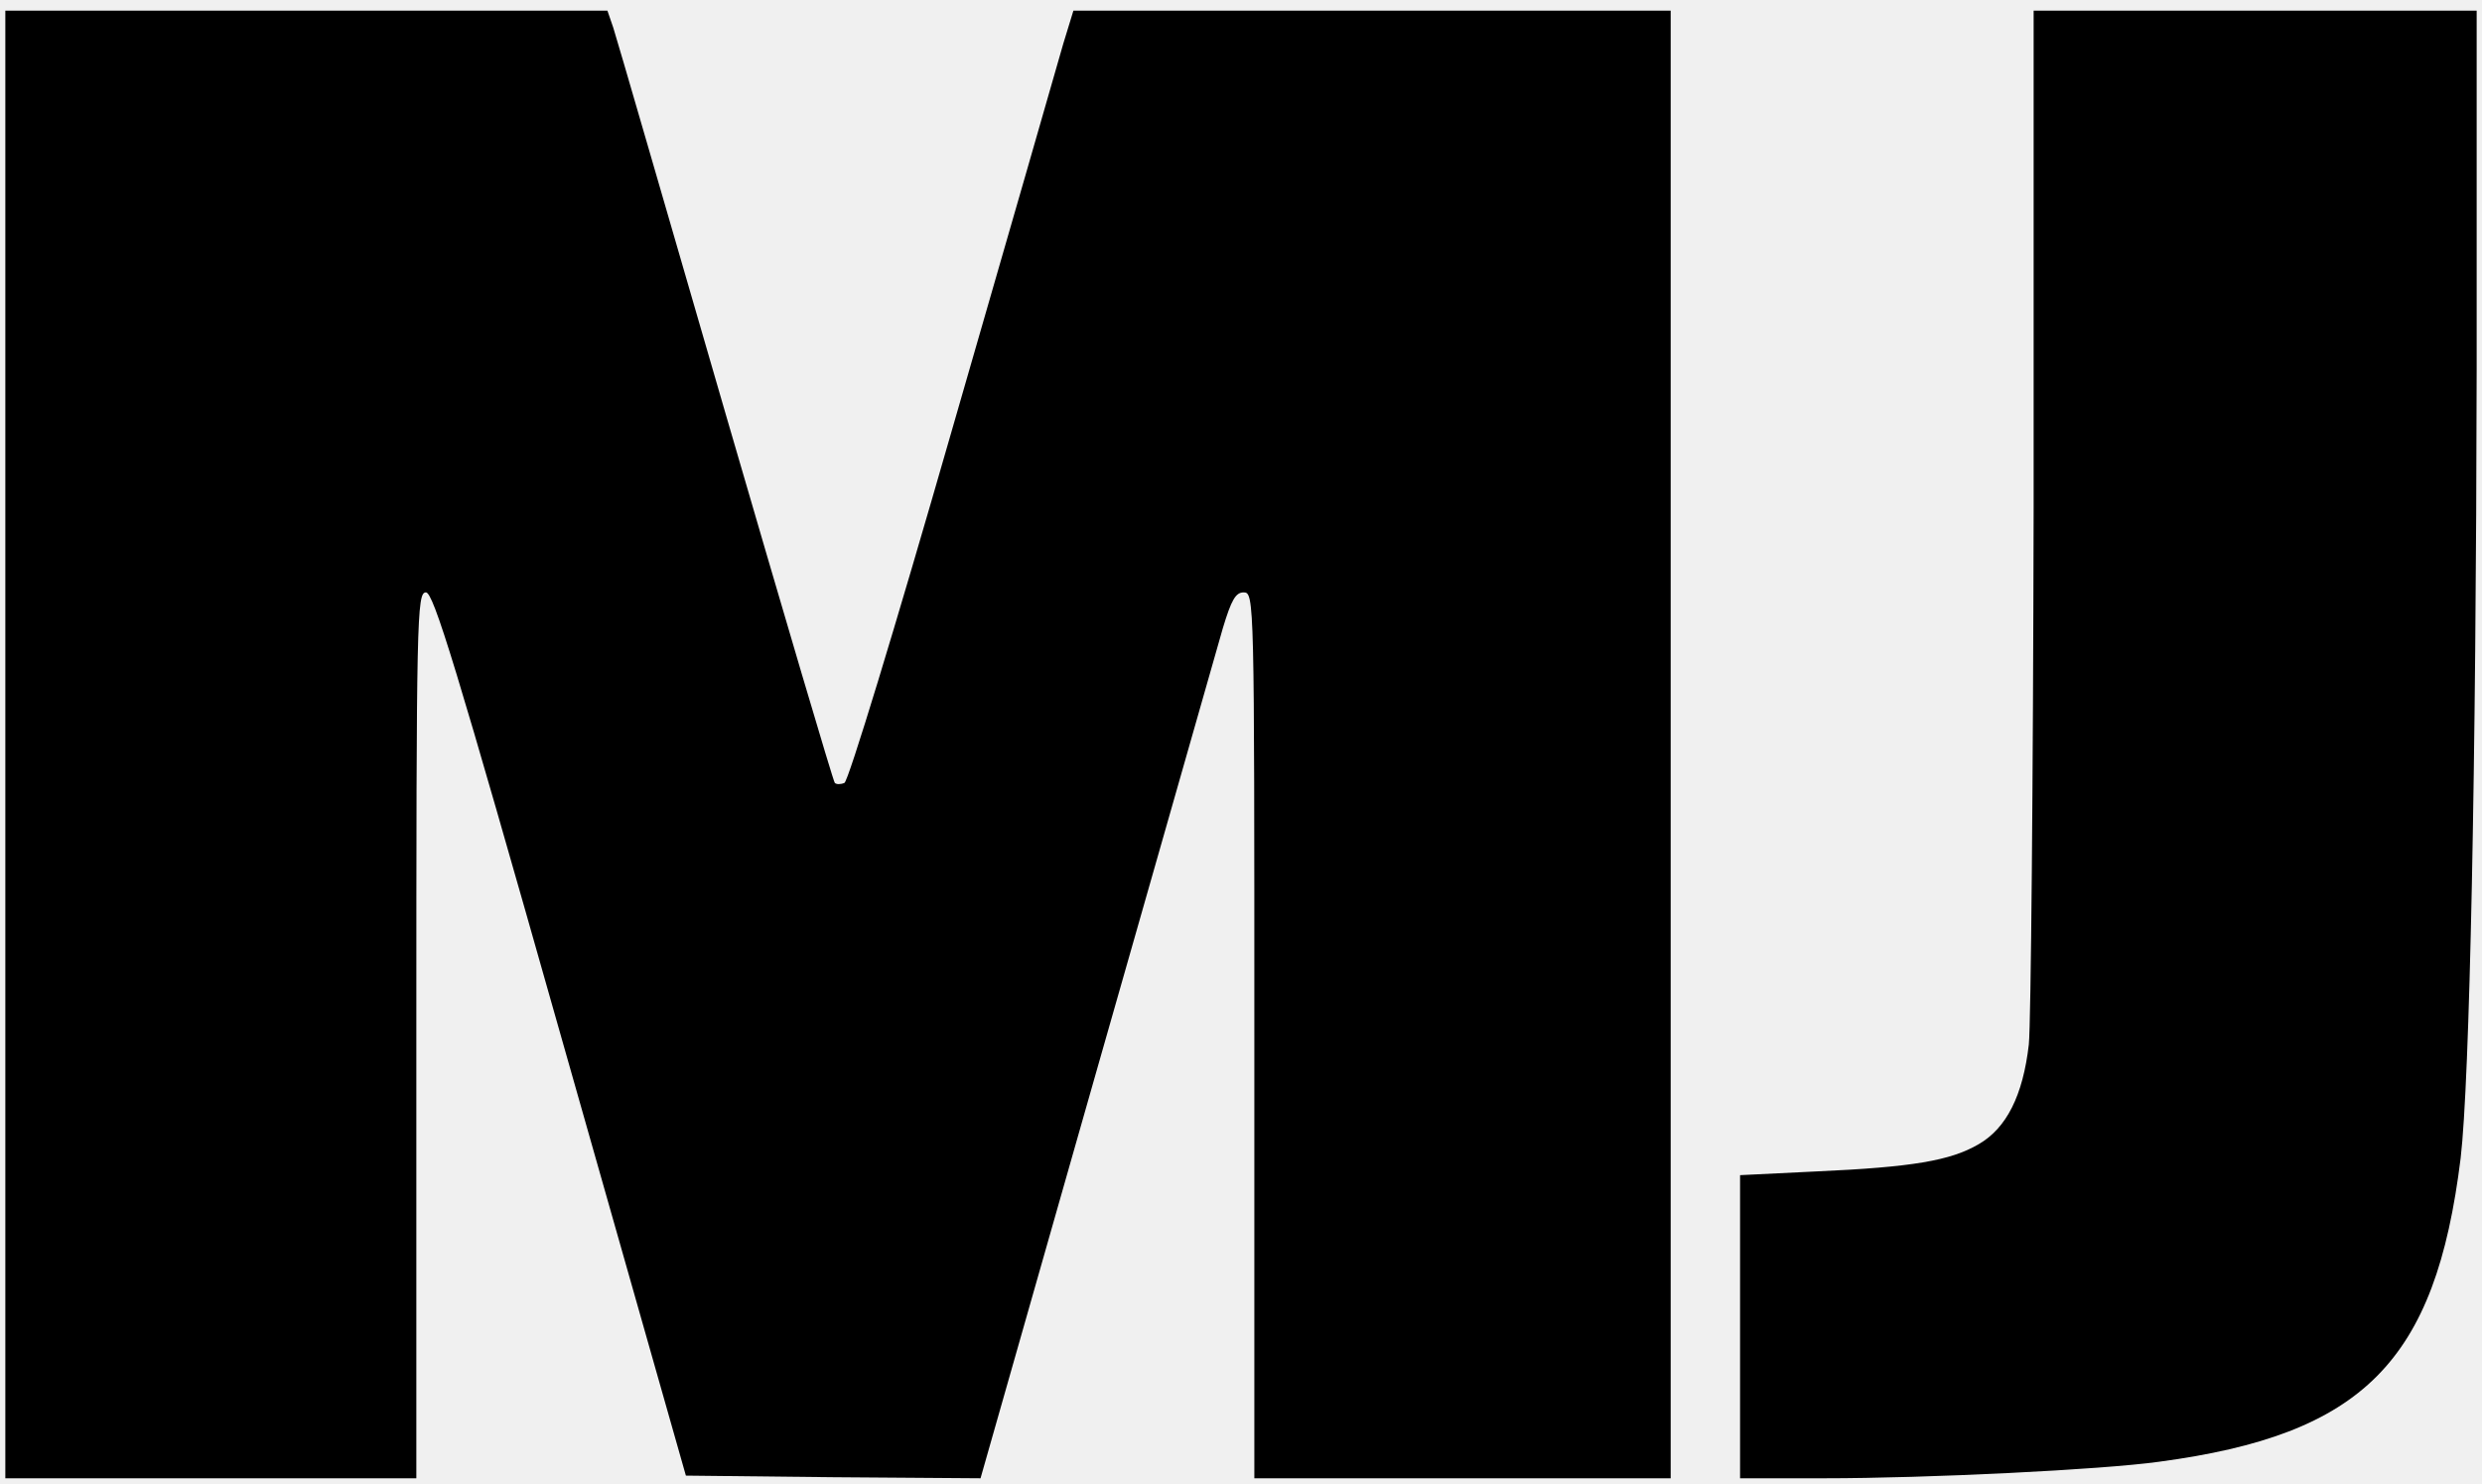
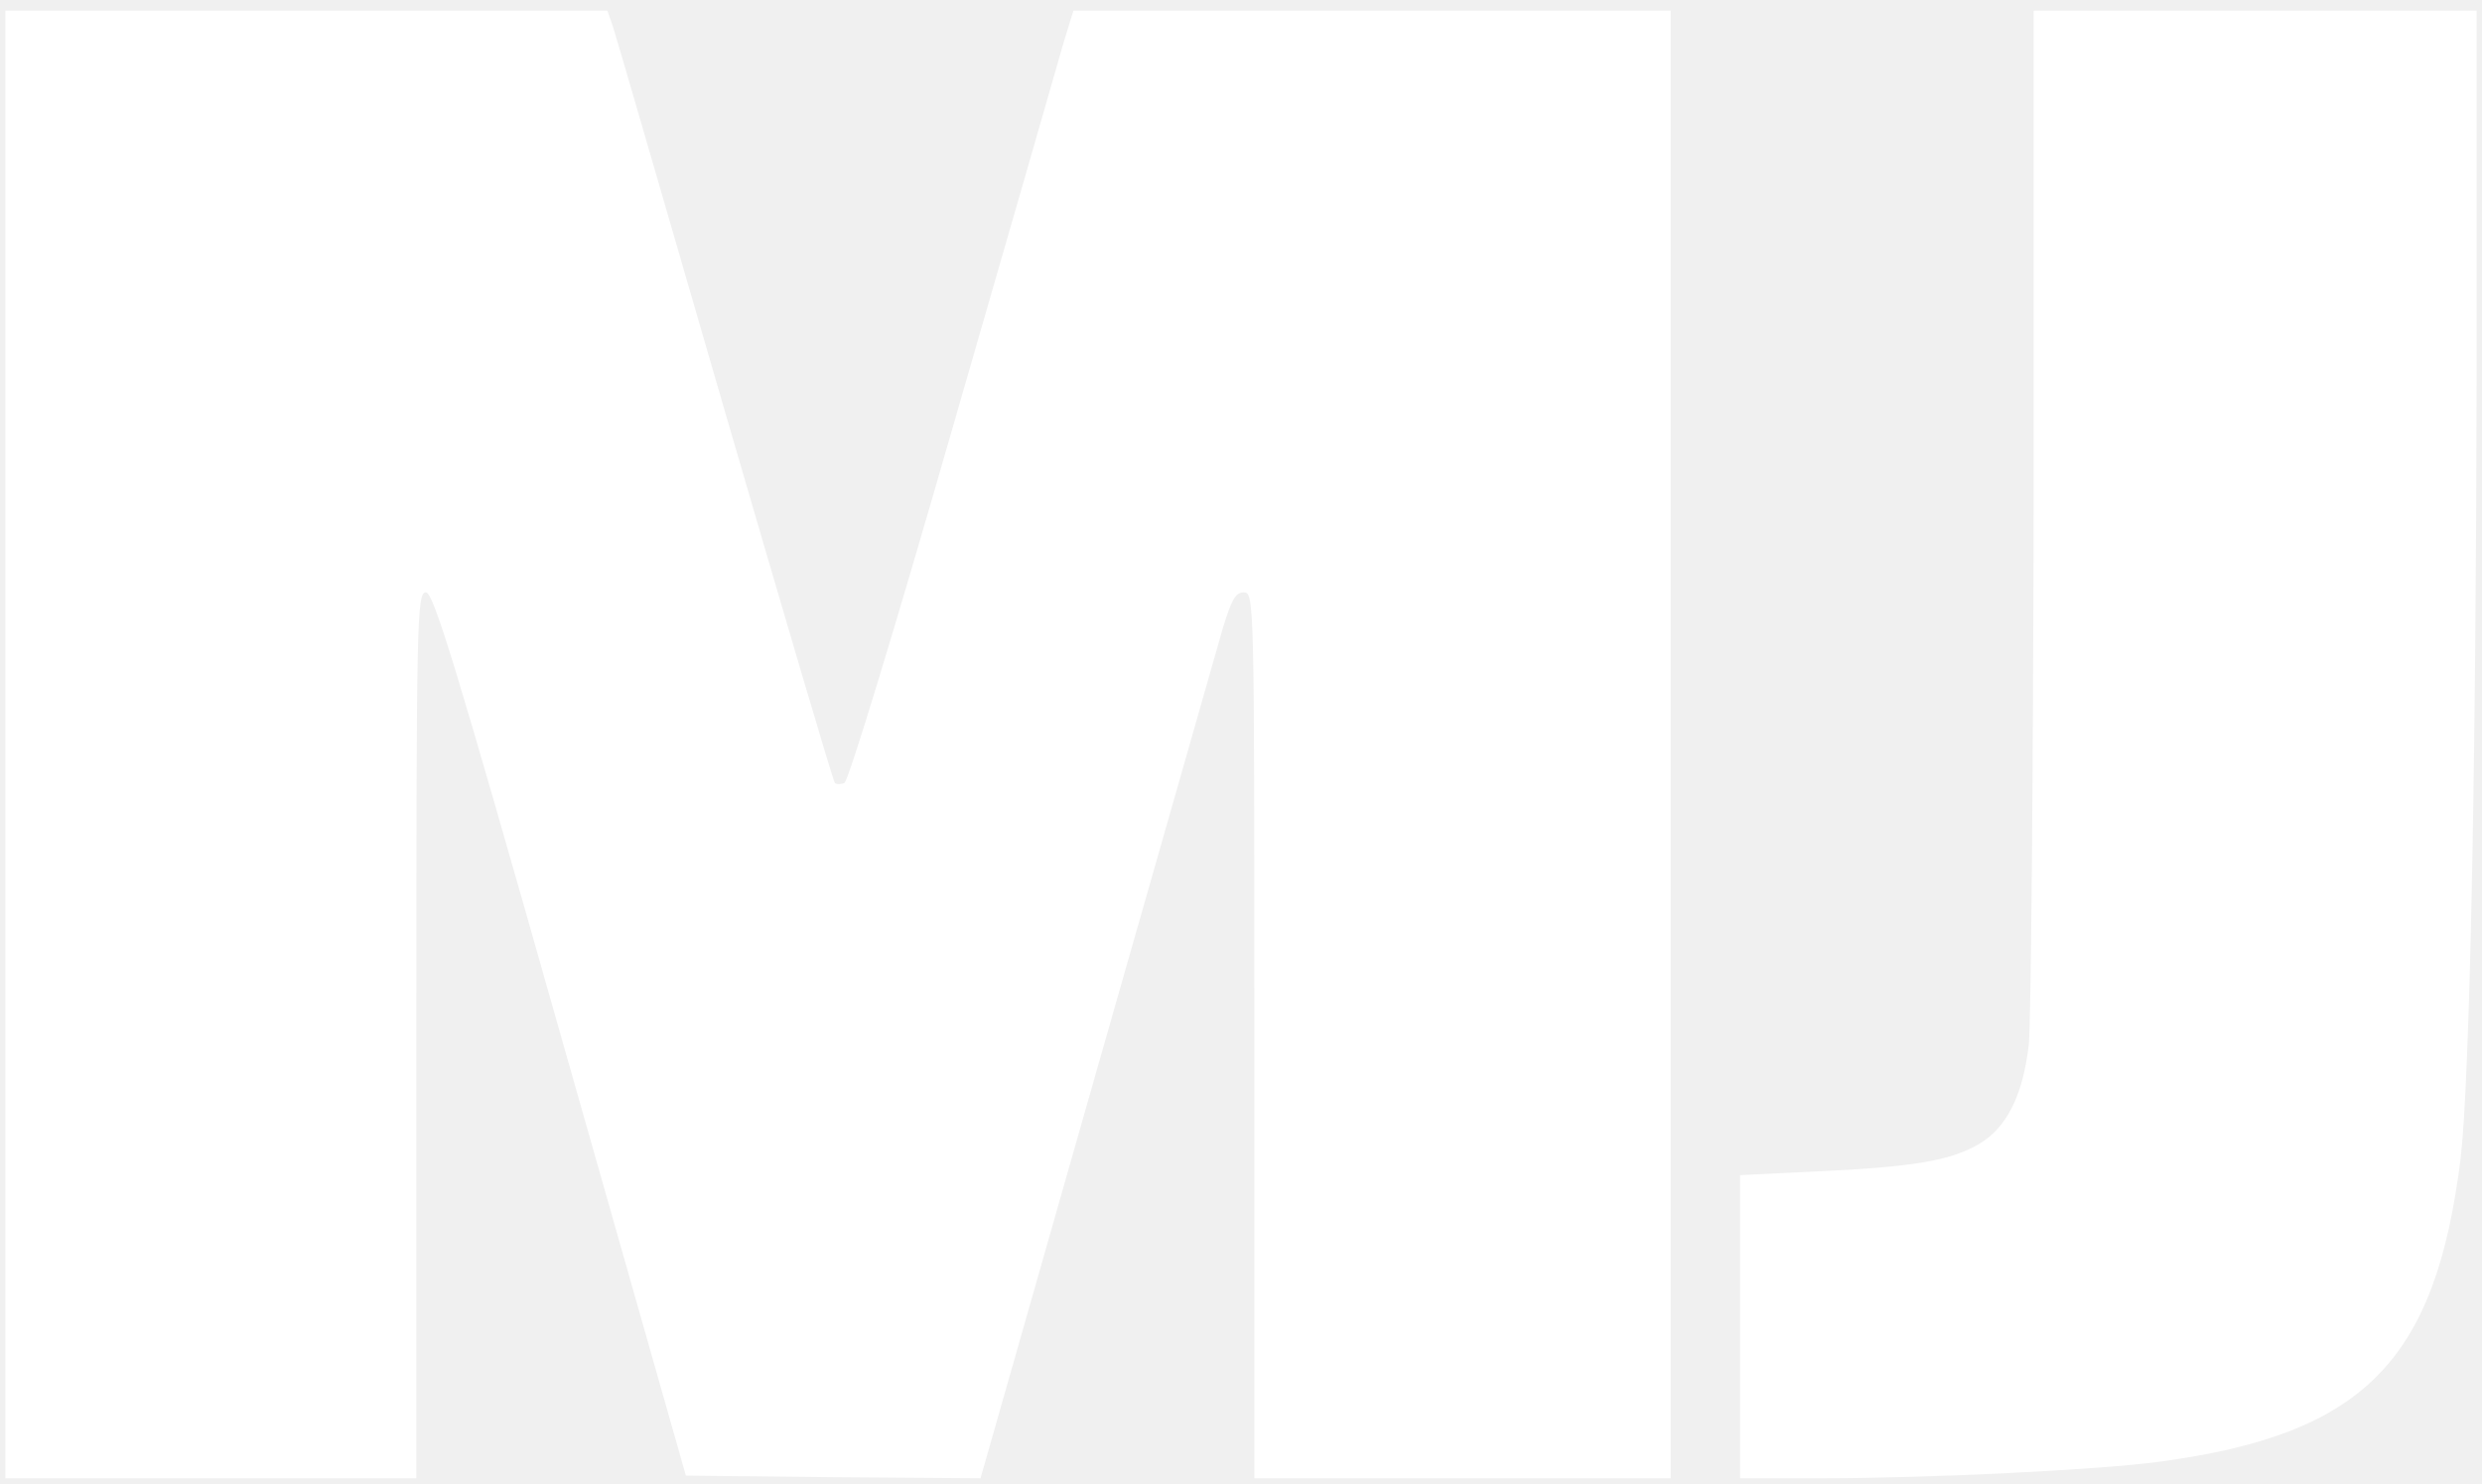
<svg xmlns="http://www.w3.org/2000/svg" version="1.0" width="465pt" height="278pt" viewBox="0 0 465 278" preserveAspectRatio="xMidYMid meet">
-   <g transform="translate(0,278) scale(0.1,-0.1)" fill="#000000" stroke="none">
+   <g transform="translate(0,278) scale(0.1,-0.1)" fill="#FFFFFF" stroke="none">
    <path d="M10 1385 l0 -1375 385 0 385 0 0 830 c0 784 1 830 18 830 14 0 56 -136 252 -828 l235 -827 276 -3 276 -2 217 762 c120 420 226 793 237 831 16 53 24 67 39 67 20 0 20 -13 20 -830 l0 -830 390 0 390 0 0 1375 0 1375 -560 0 -559 0 -19 -62 c-10 -35 -103 -359 -208 -722 -108 -376 -195 -661 -202 -663 -7 -3 -15 -3 -18 0 -3 3 -95 315 -205 693 -110 379 -204 704 -210 722 l-11 32 -564 0 -564 0 0 -1375z" />
    <path d="M3810 1828 c-1 -513 -5 -965 -9 -1005 -11 -96 -42 -157 -94 -187 -53 -31 -125 -43 -304 -51 l-143 -7 0 -284 0 -284 158 0 c193 0 519 16 627 31 382 51 518 187 565 569 17 144 29 729 30 1478 l0 672 -415 0 -415 0 0 -932z" />
  </g>
</svg>
